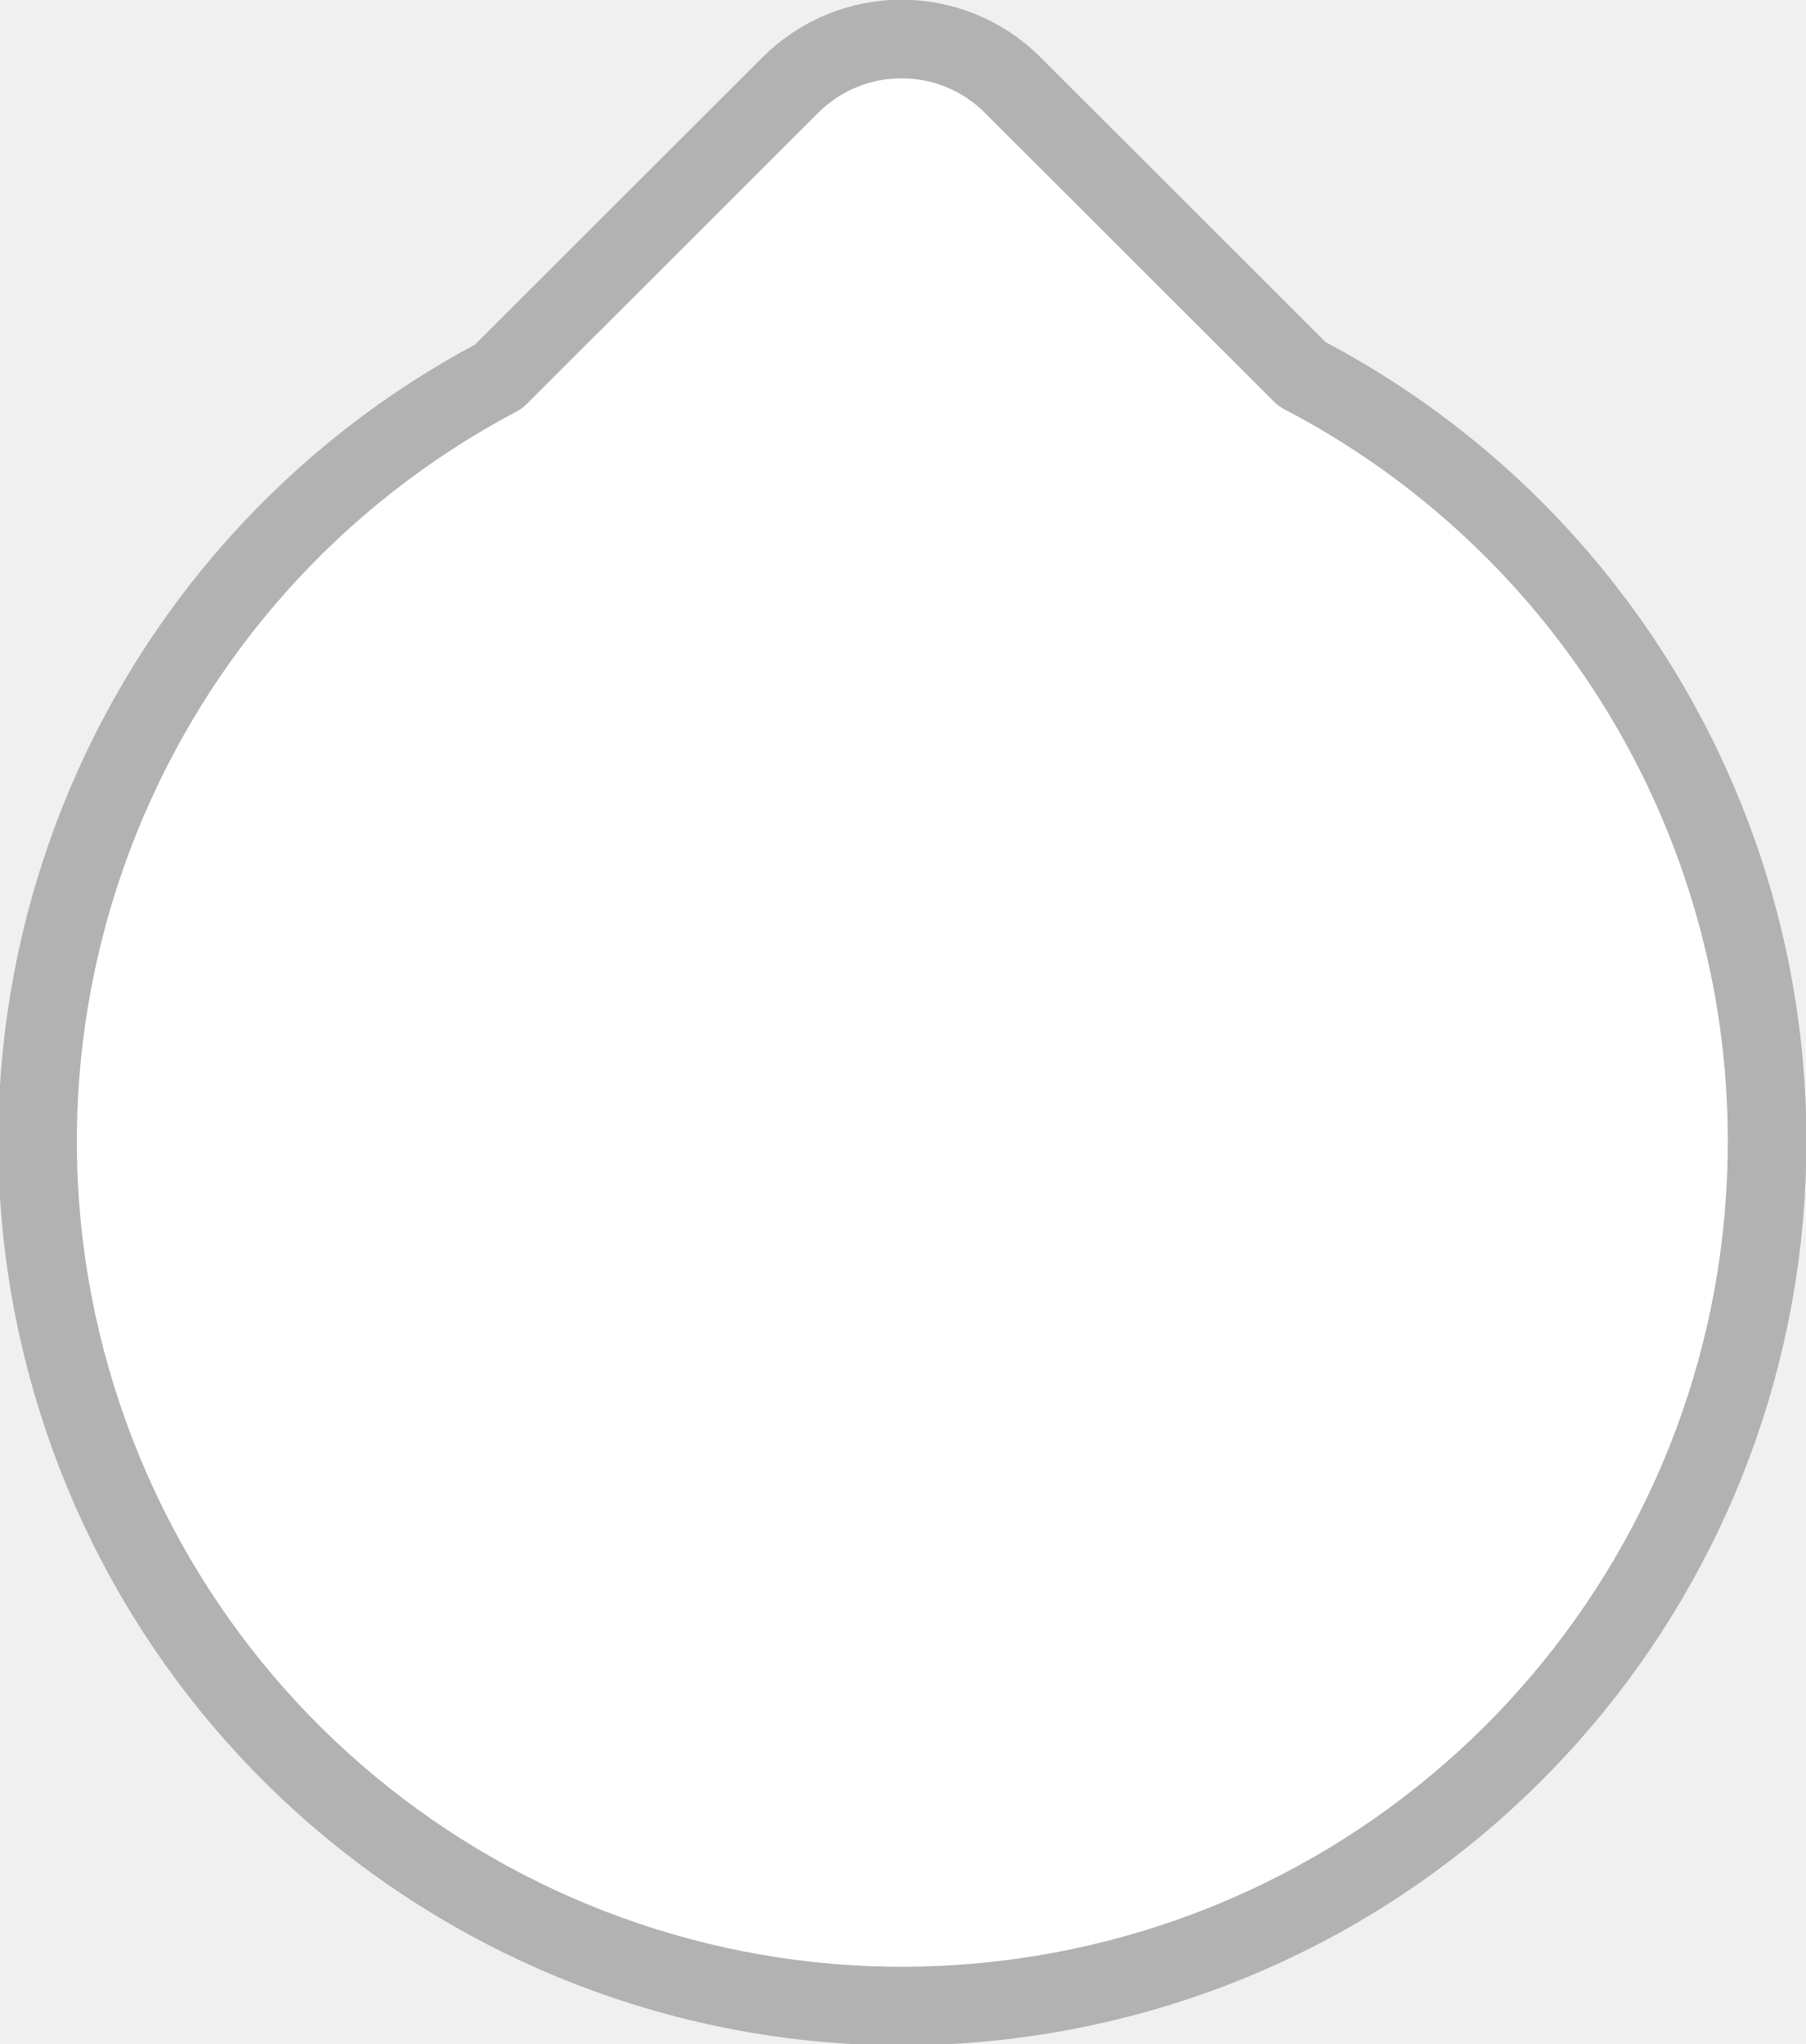
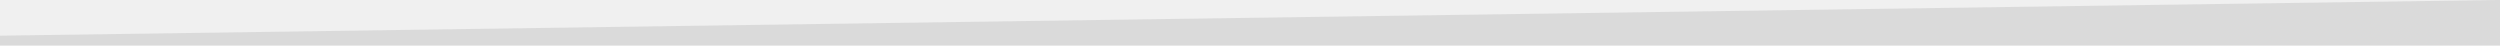
- <svg xmlns="http://www.w3.org/2000/svg" width="22.969" height="26" viewBox="0 0 22.969 26">
+ <svg xmlns="http://www.w3.org/2000/svg" width="769.656" height="13.96" viewBox="0 0 769.656 13.96">
  <defs>
    <style>
      .cls-1 {
-         fill: #fff;
-         stroke: #b2b2b2;
-         stroke-linejoin: round;
-         stroke-width: 1px;
+         fill: #161616;
        fill-rule: evenodd;
+         opacity: 0.1;
      }
    </style>
  </defs>
-   <path id="Rounded_Rectangle_4" data-name="Rounded Rectangle 4" class="cls-1" d="M594.791,1572.84a11,11,0,1,1-16.137-9.71l3.714-3.71a2,2,0,0,1,2.824,0l3.684,3.68A11,11,0,0,1,594.791,1572.84Z" transform="translate(-572.312 -1558.34)" />
+   <path id="gray" class="cls-1" d="M200,1553.86v-3l769.67-11v14H200Z" transform="translate(-200 -1539.88)" />
</svg>
